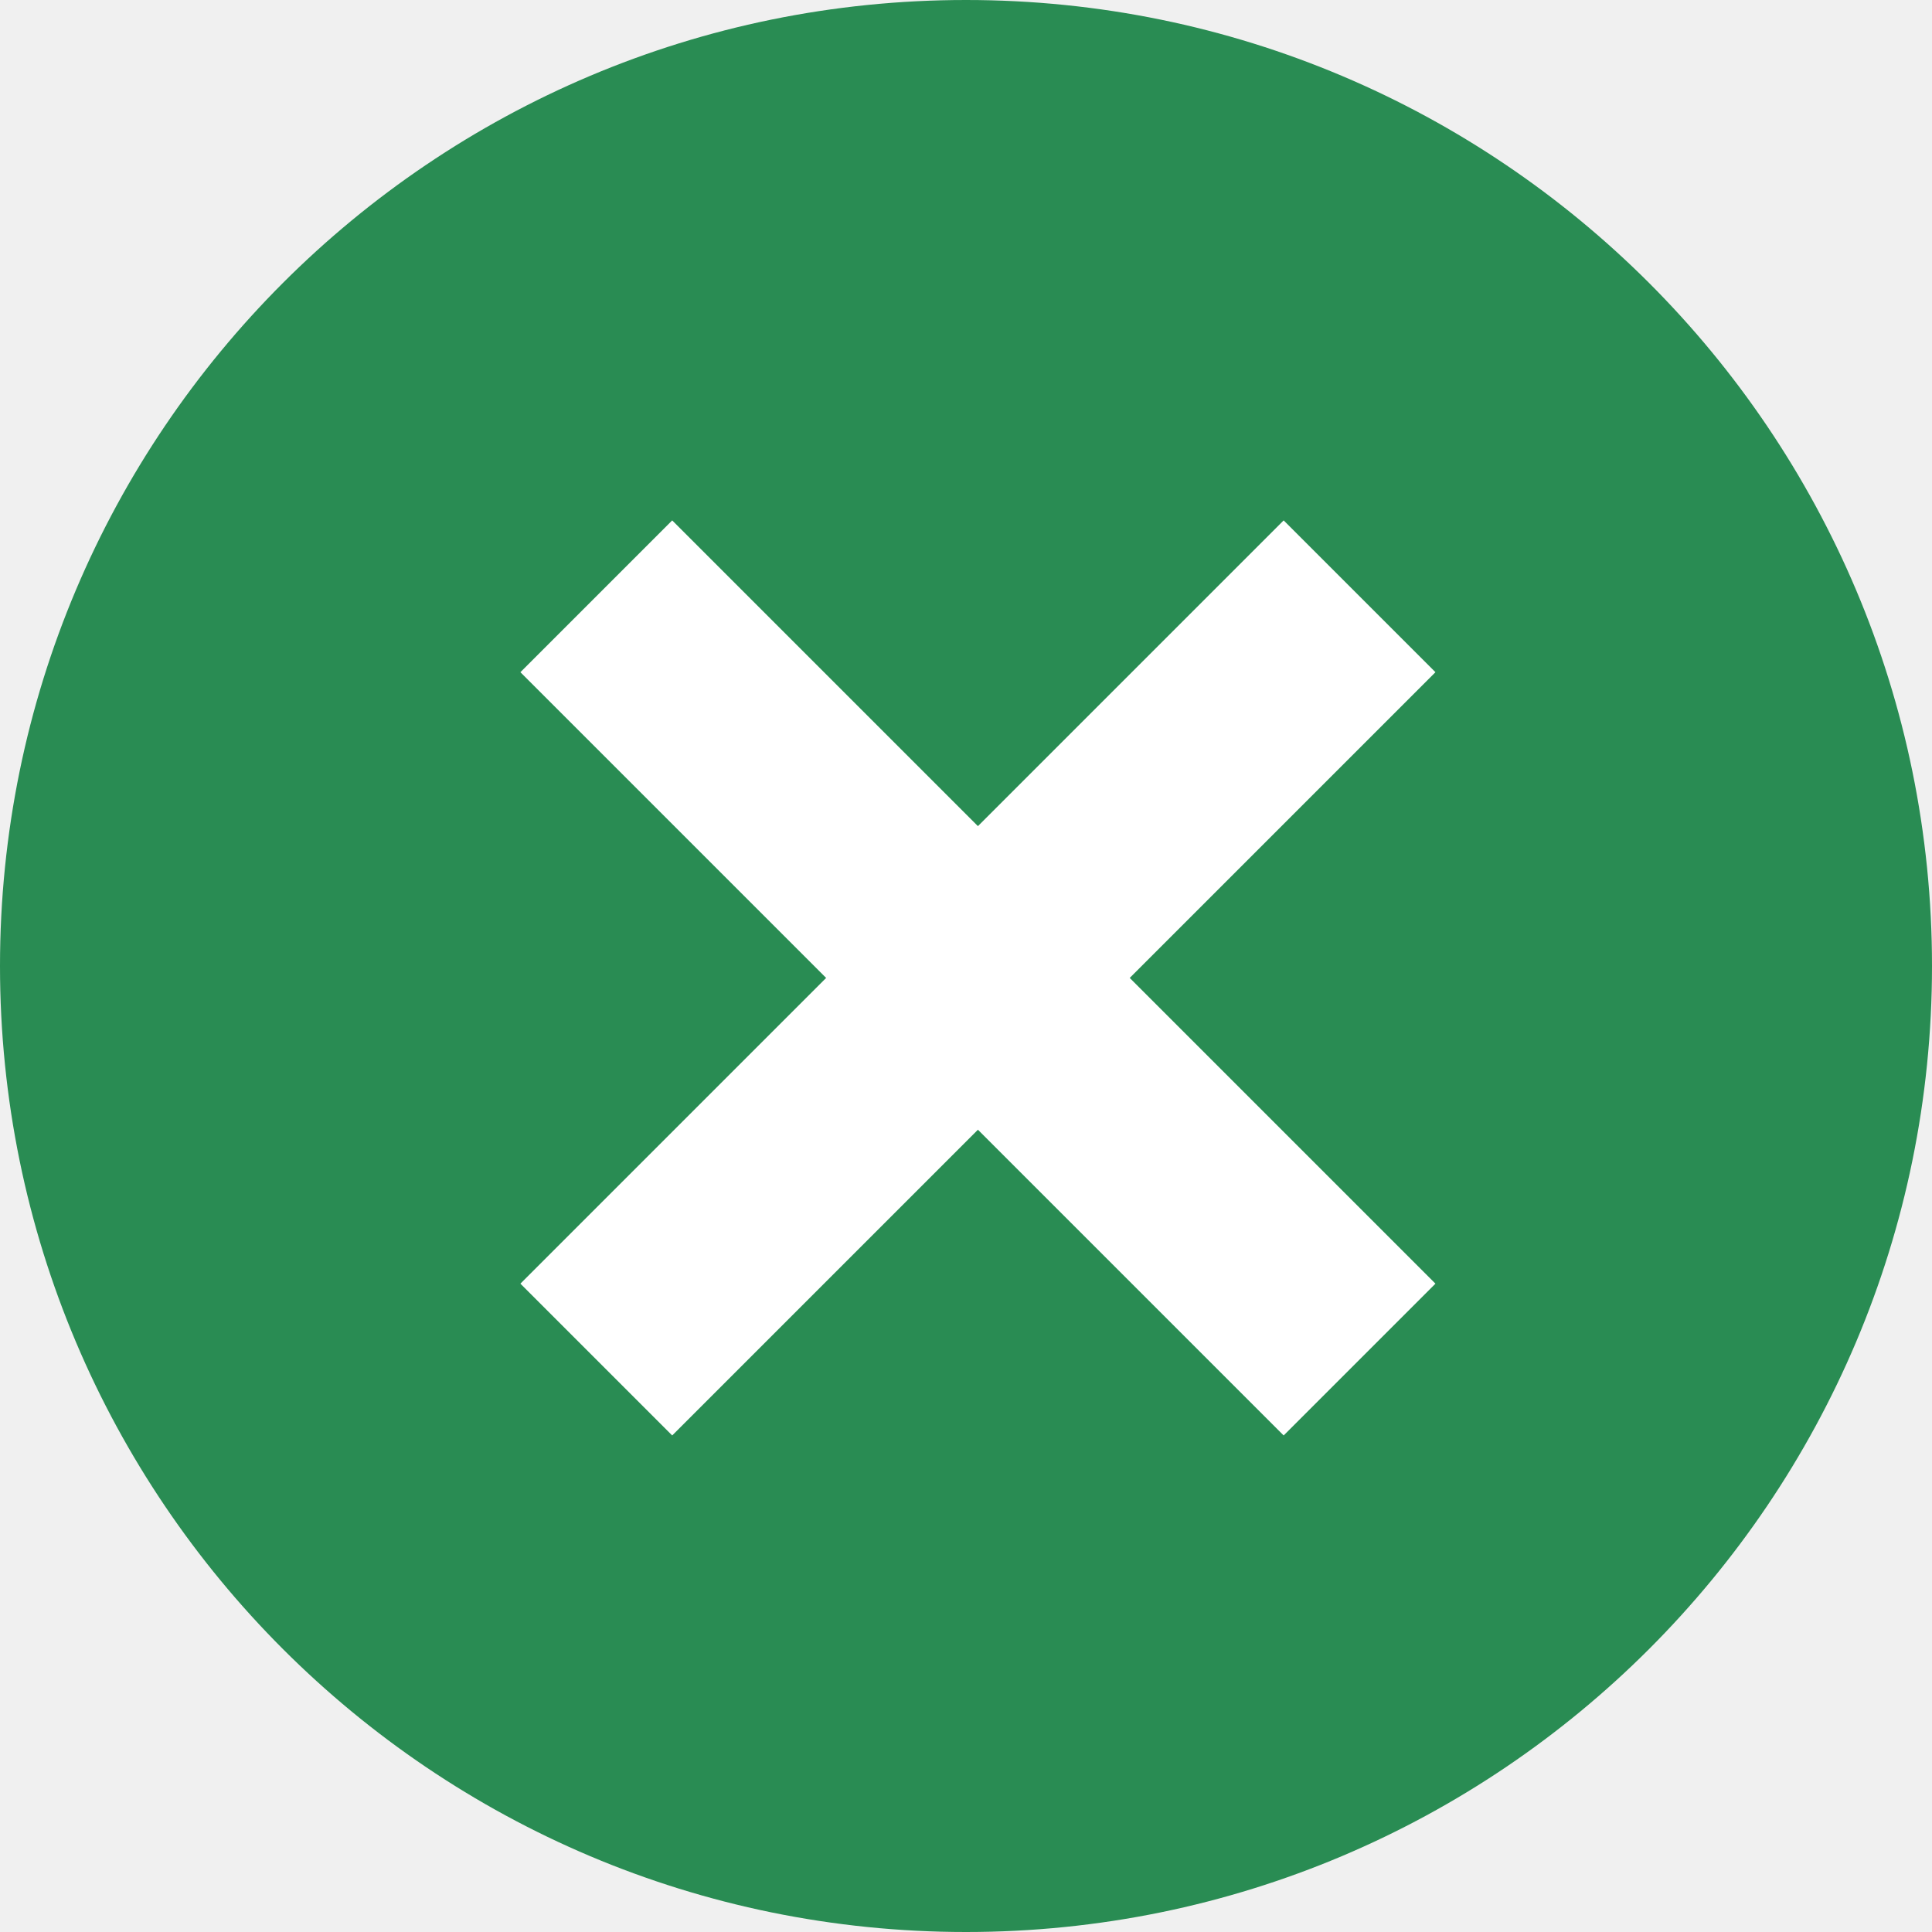
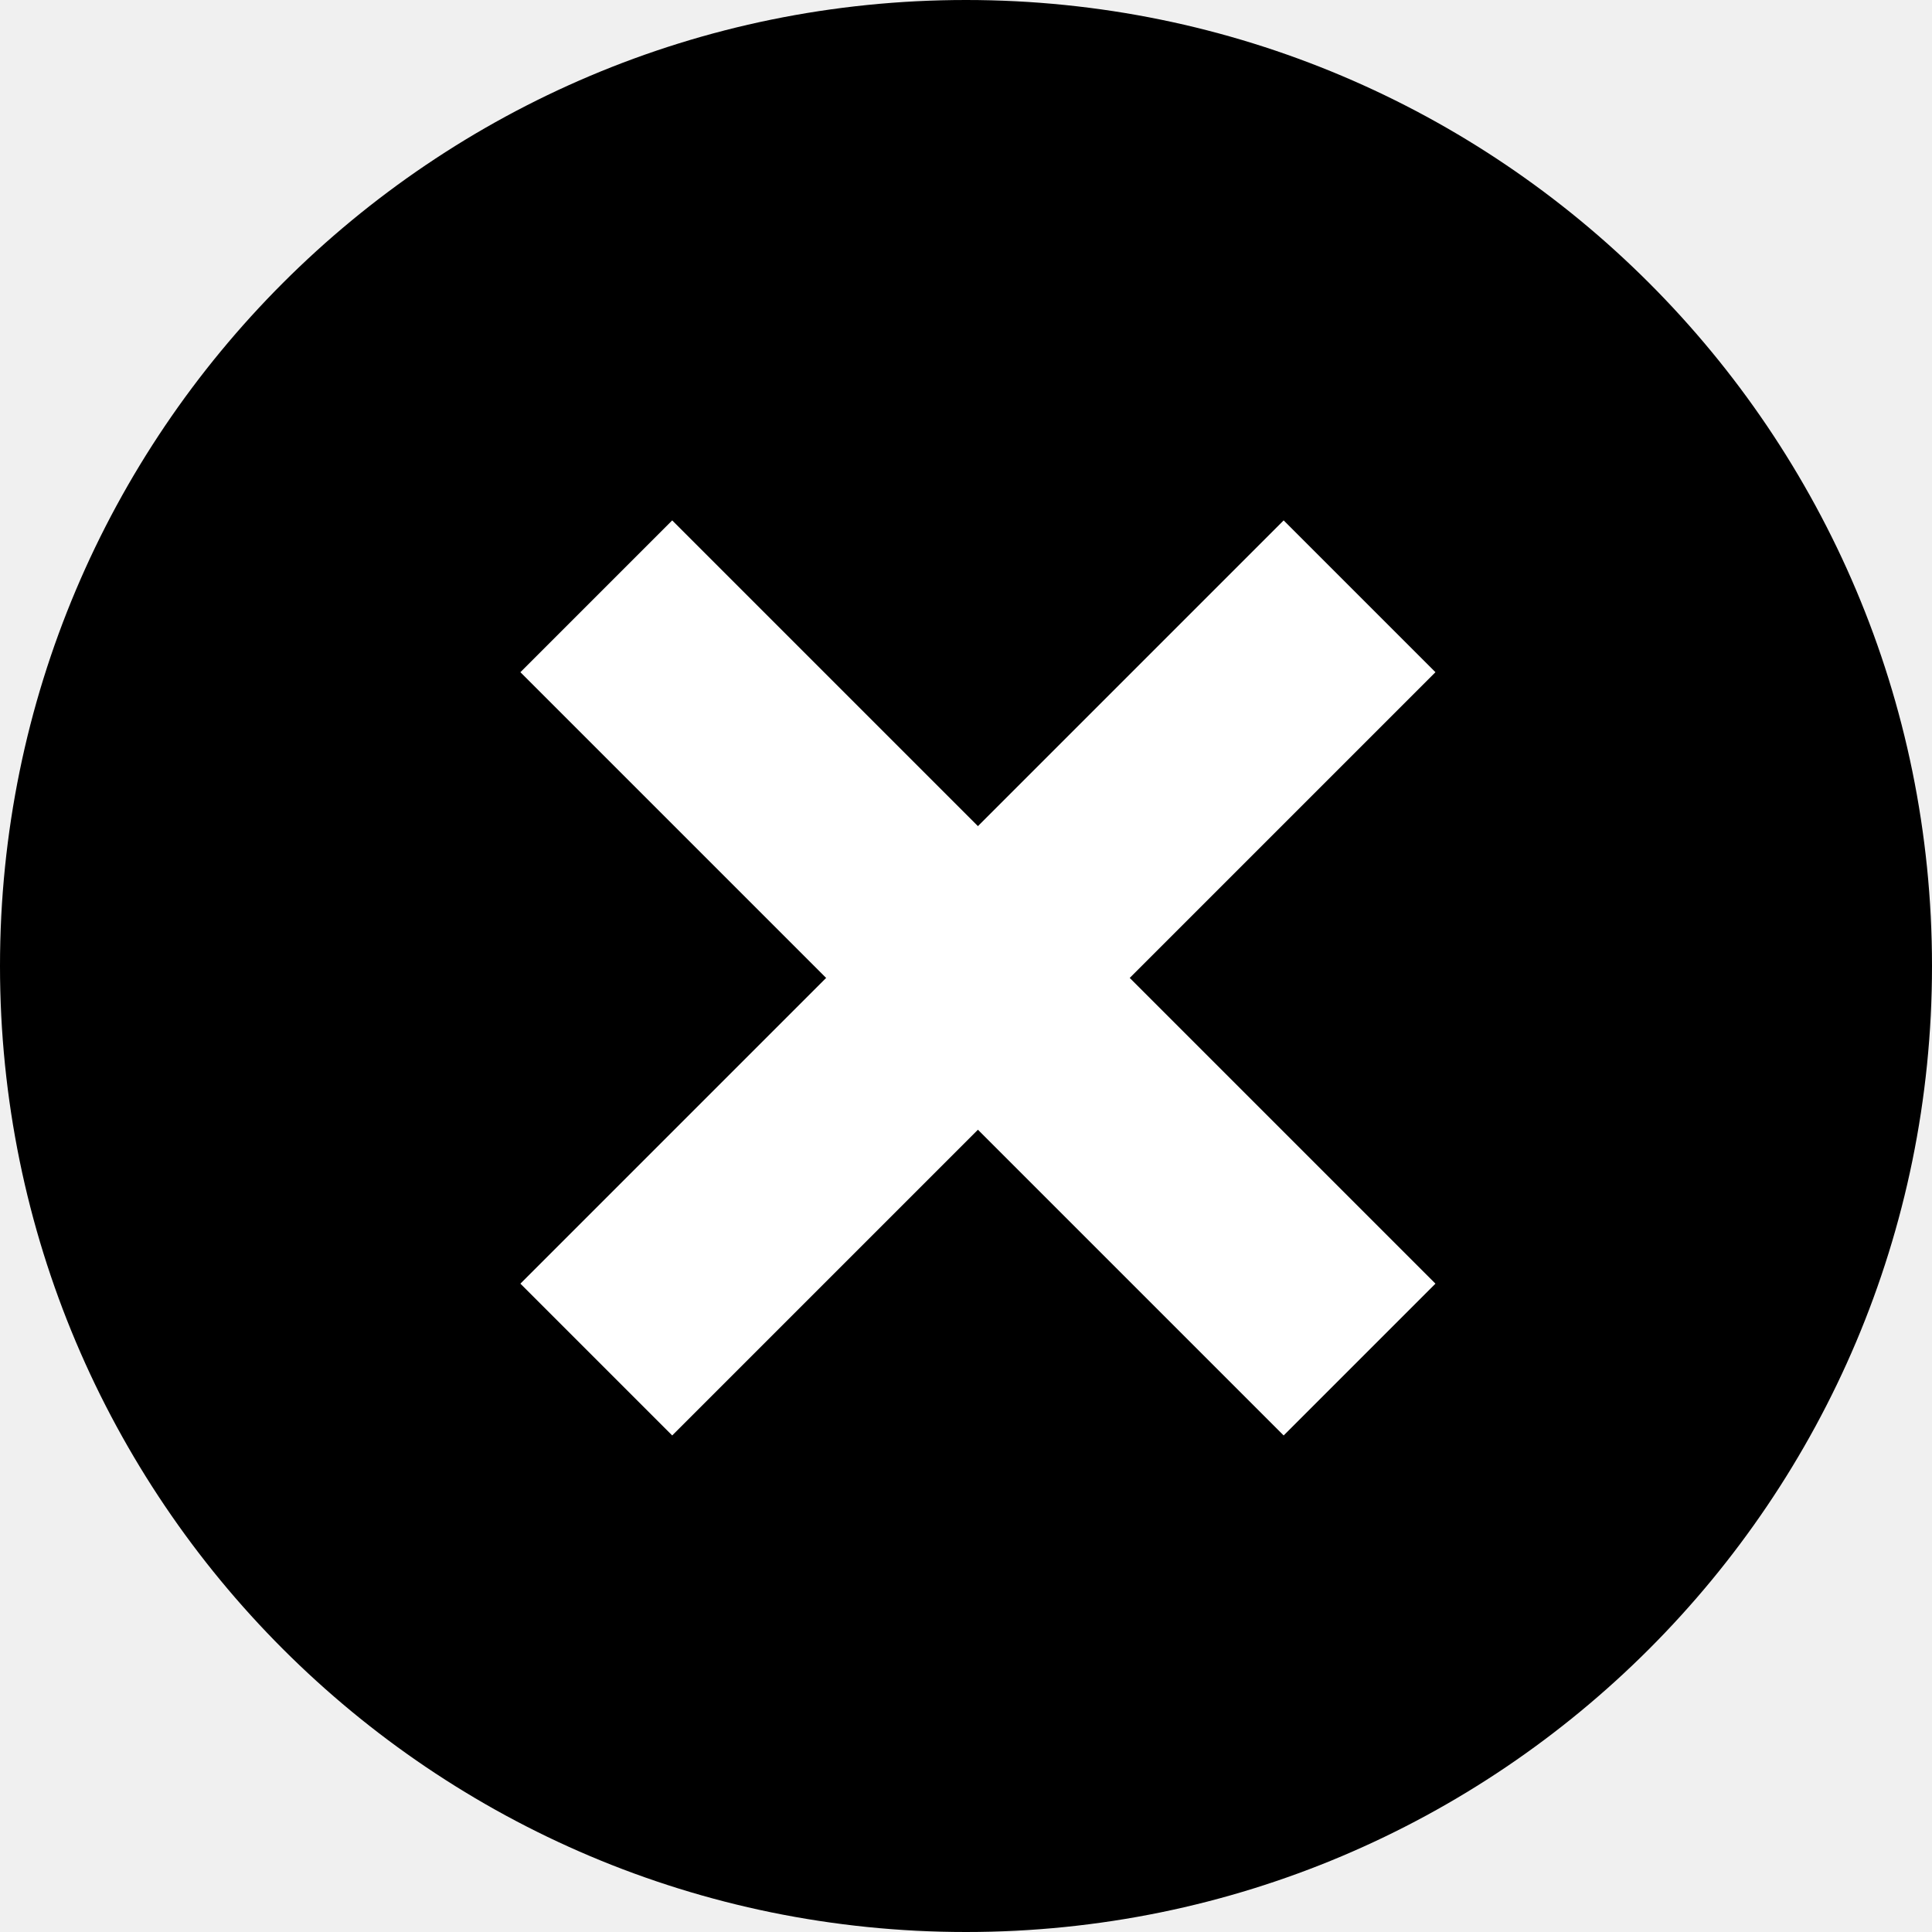
<svg xmlns="http://www.w3.org/2000/svg" width="81" height="81" viewBox="0 0 81 81" fill="none">
-   <circle cx="40.5" cy="40.5" r="40.5" fill="#298c53" />
+   <circle cx="40.5" cy="40.5" r="40.5" fill="#000000" />
  <path d="M25 25L57 57" stroke="white" stroke-width="9" />
  <path d="M57 25L25 57" stroke="white" stroke-width="9" />
</svg>
